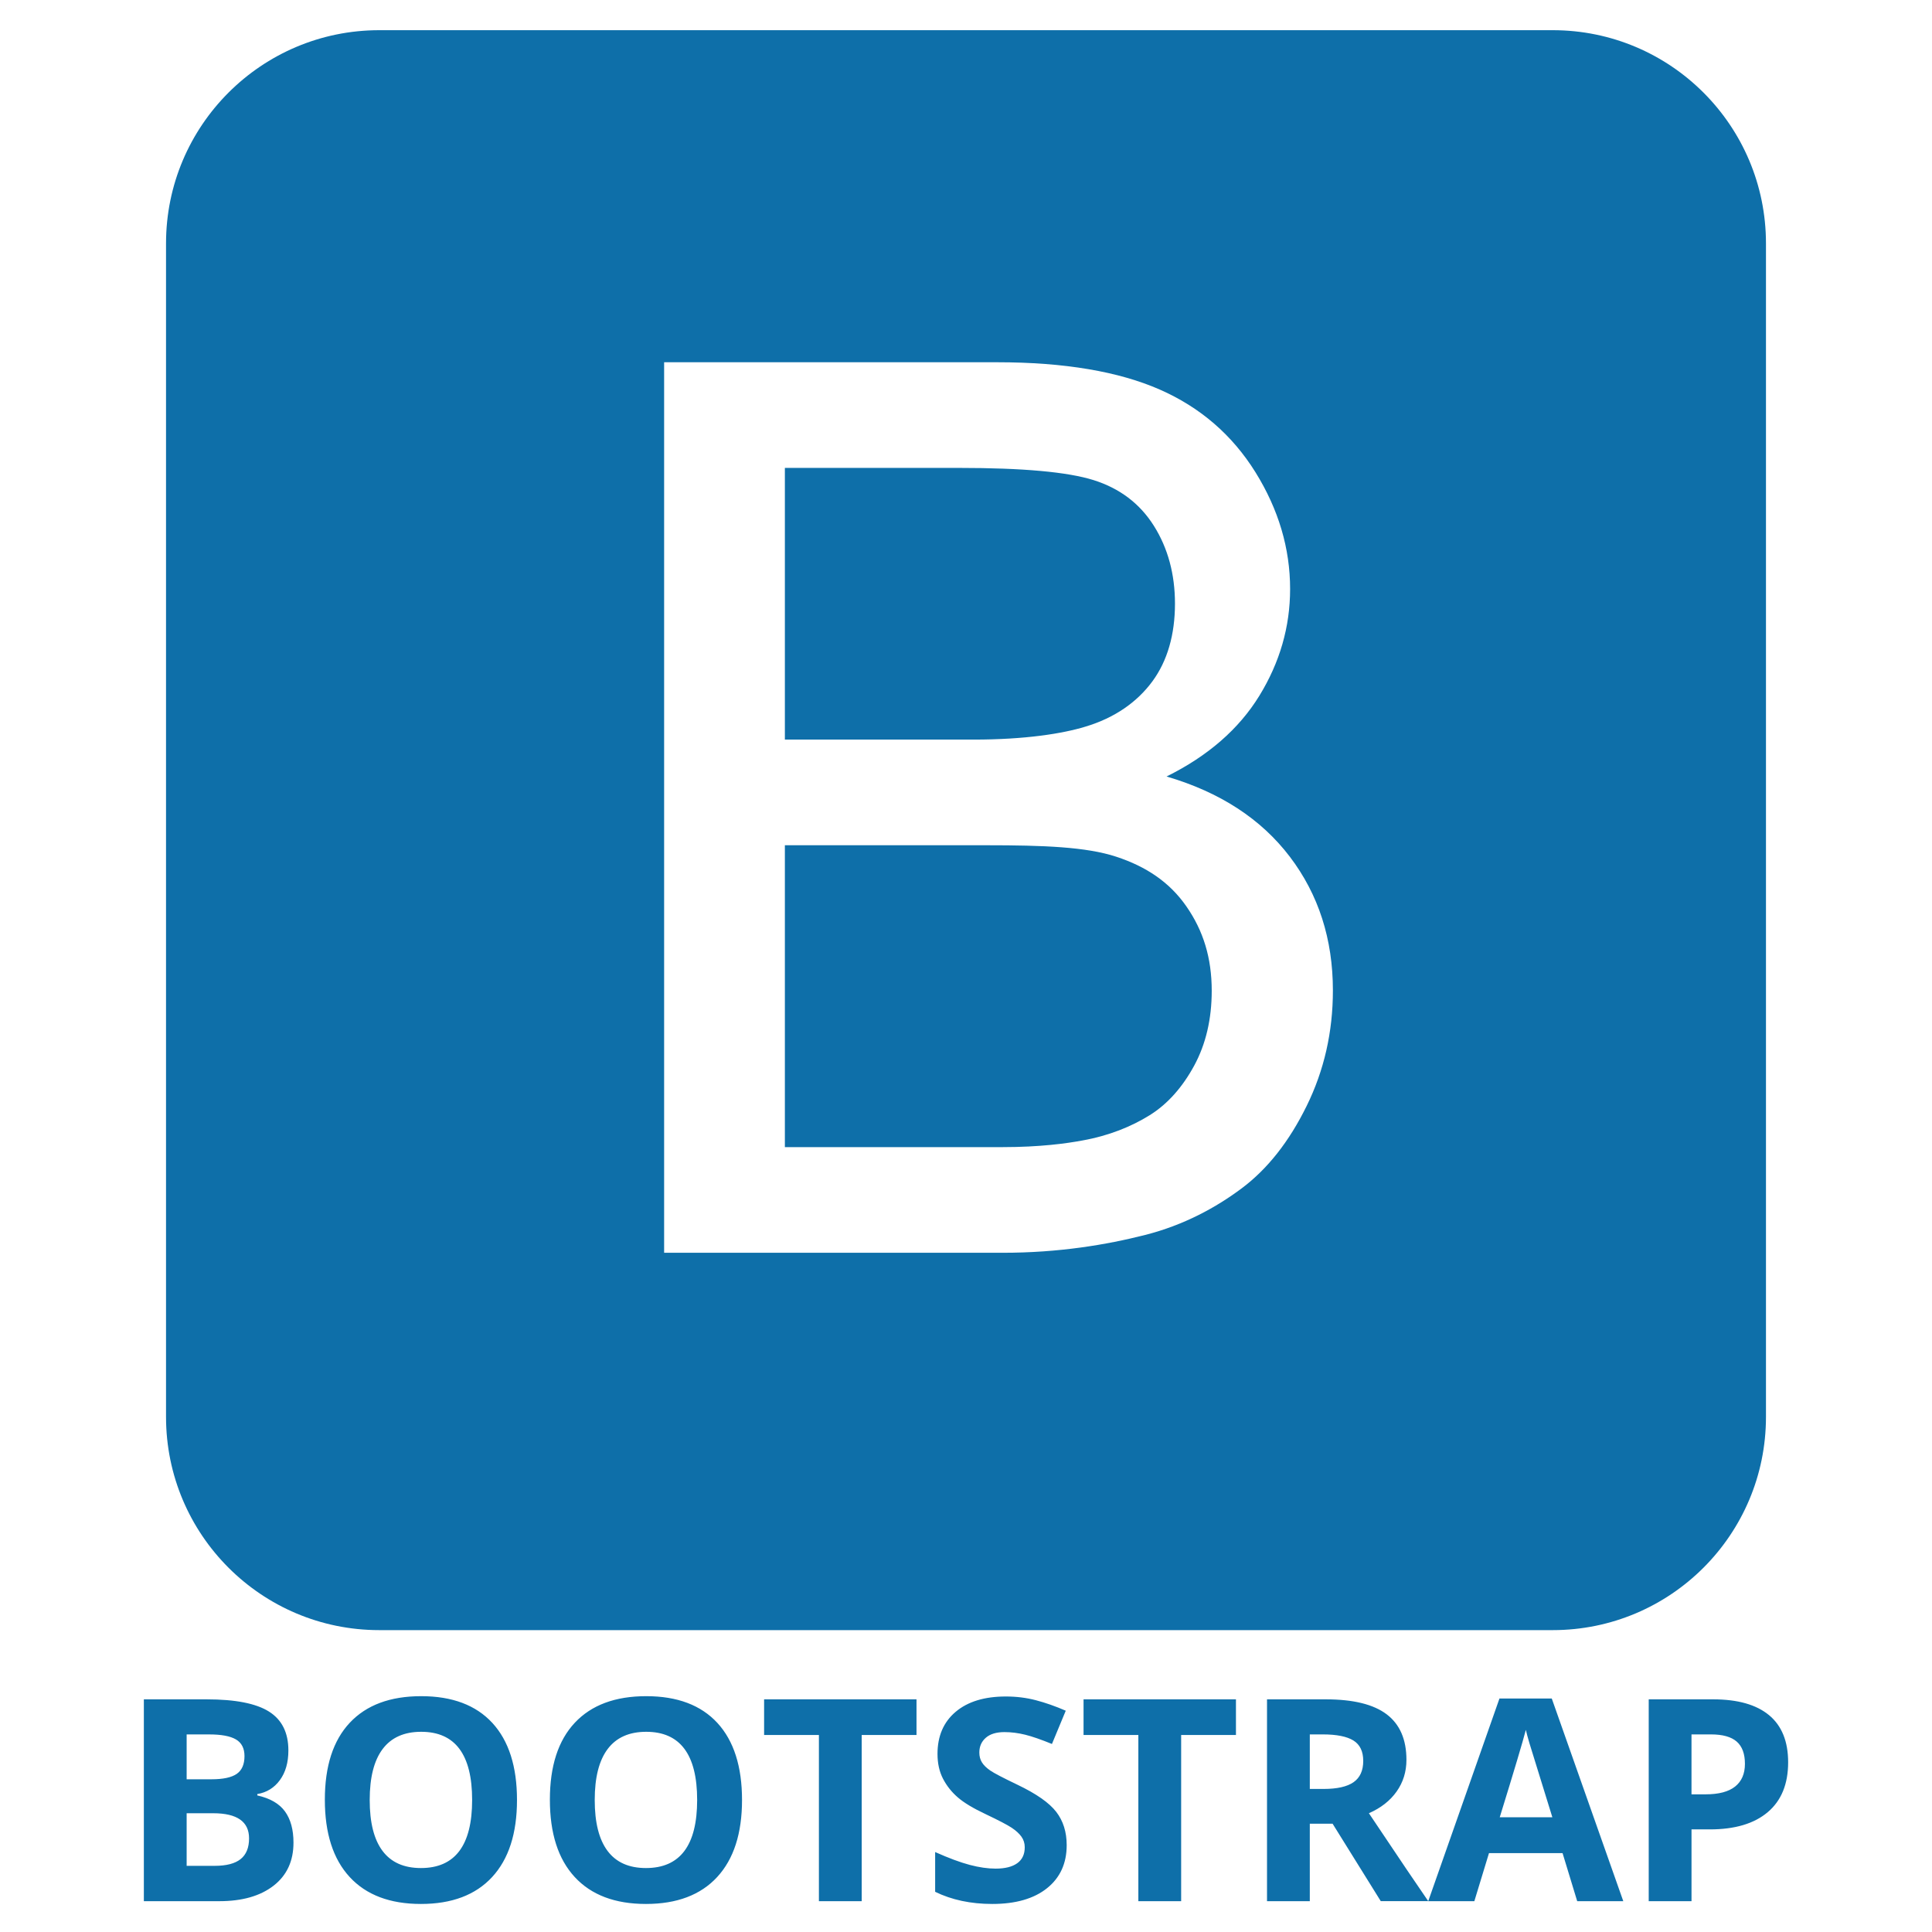
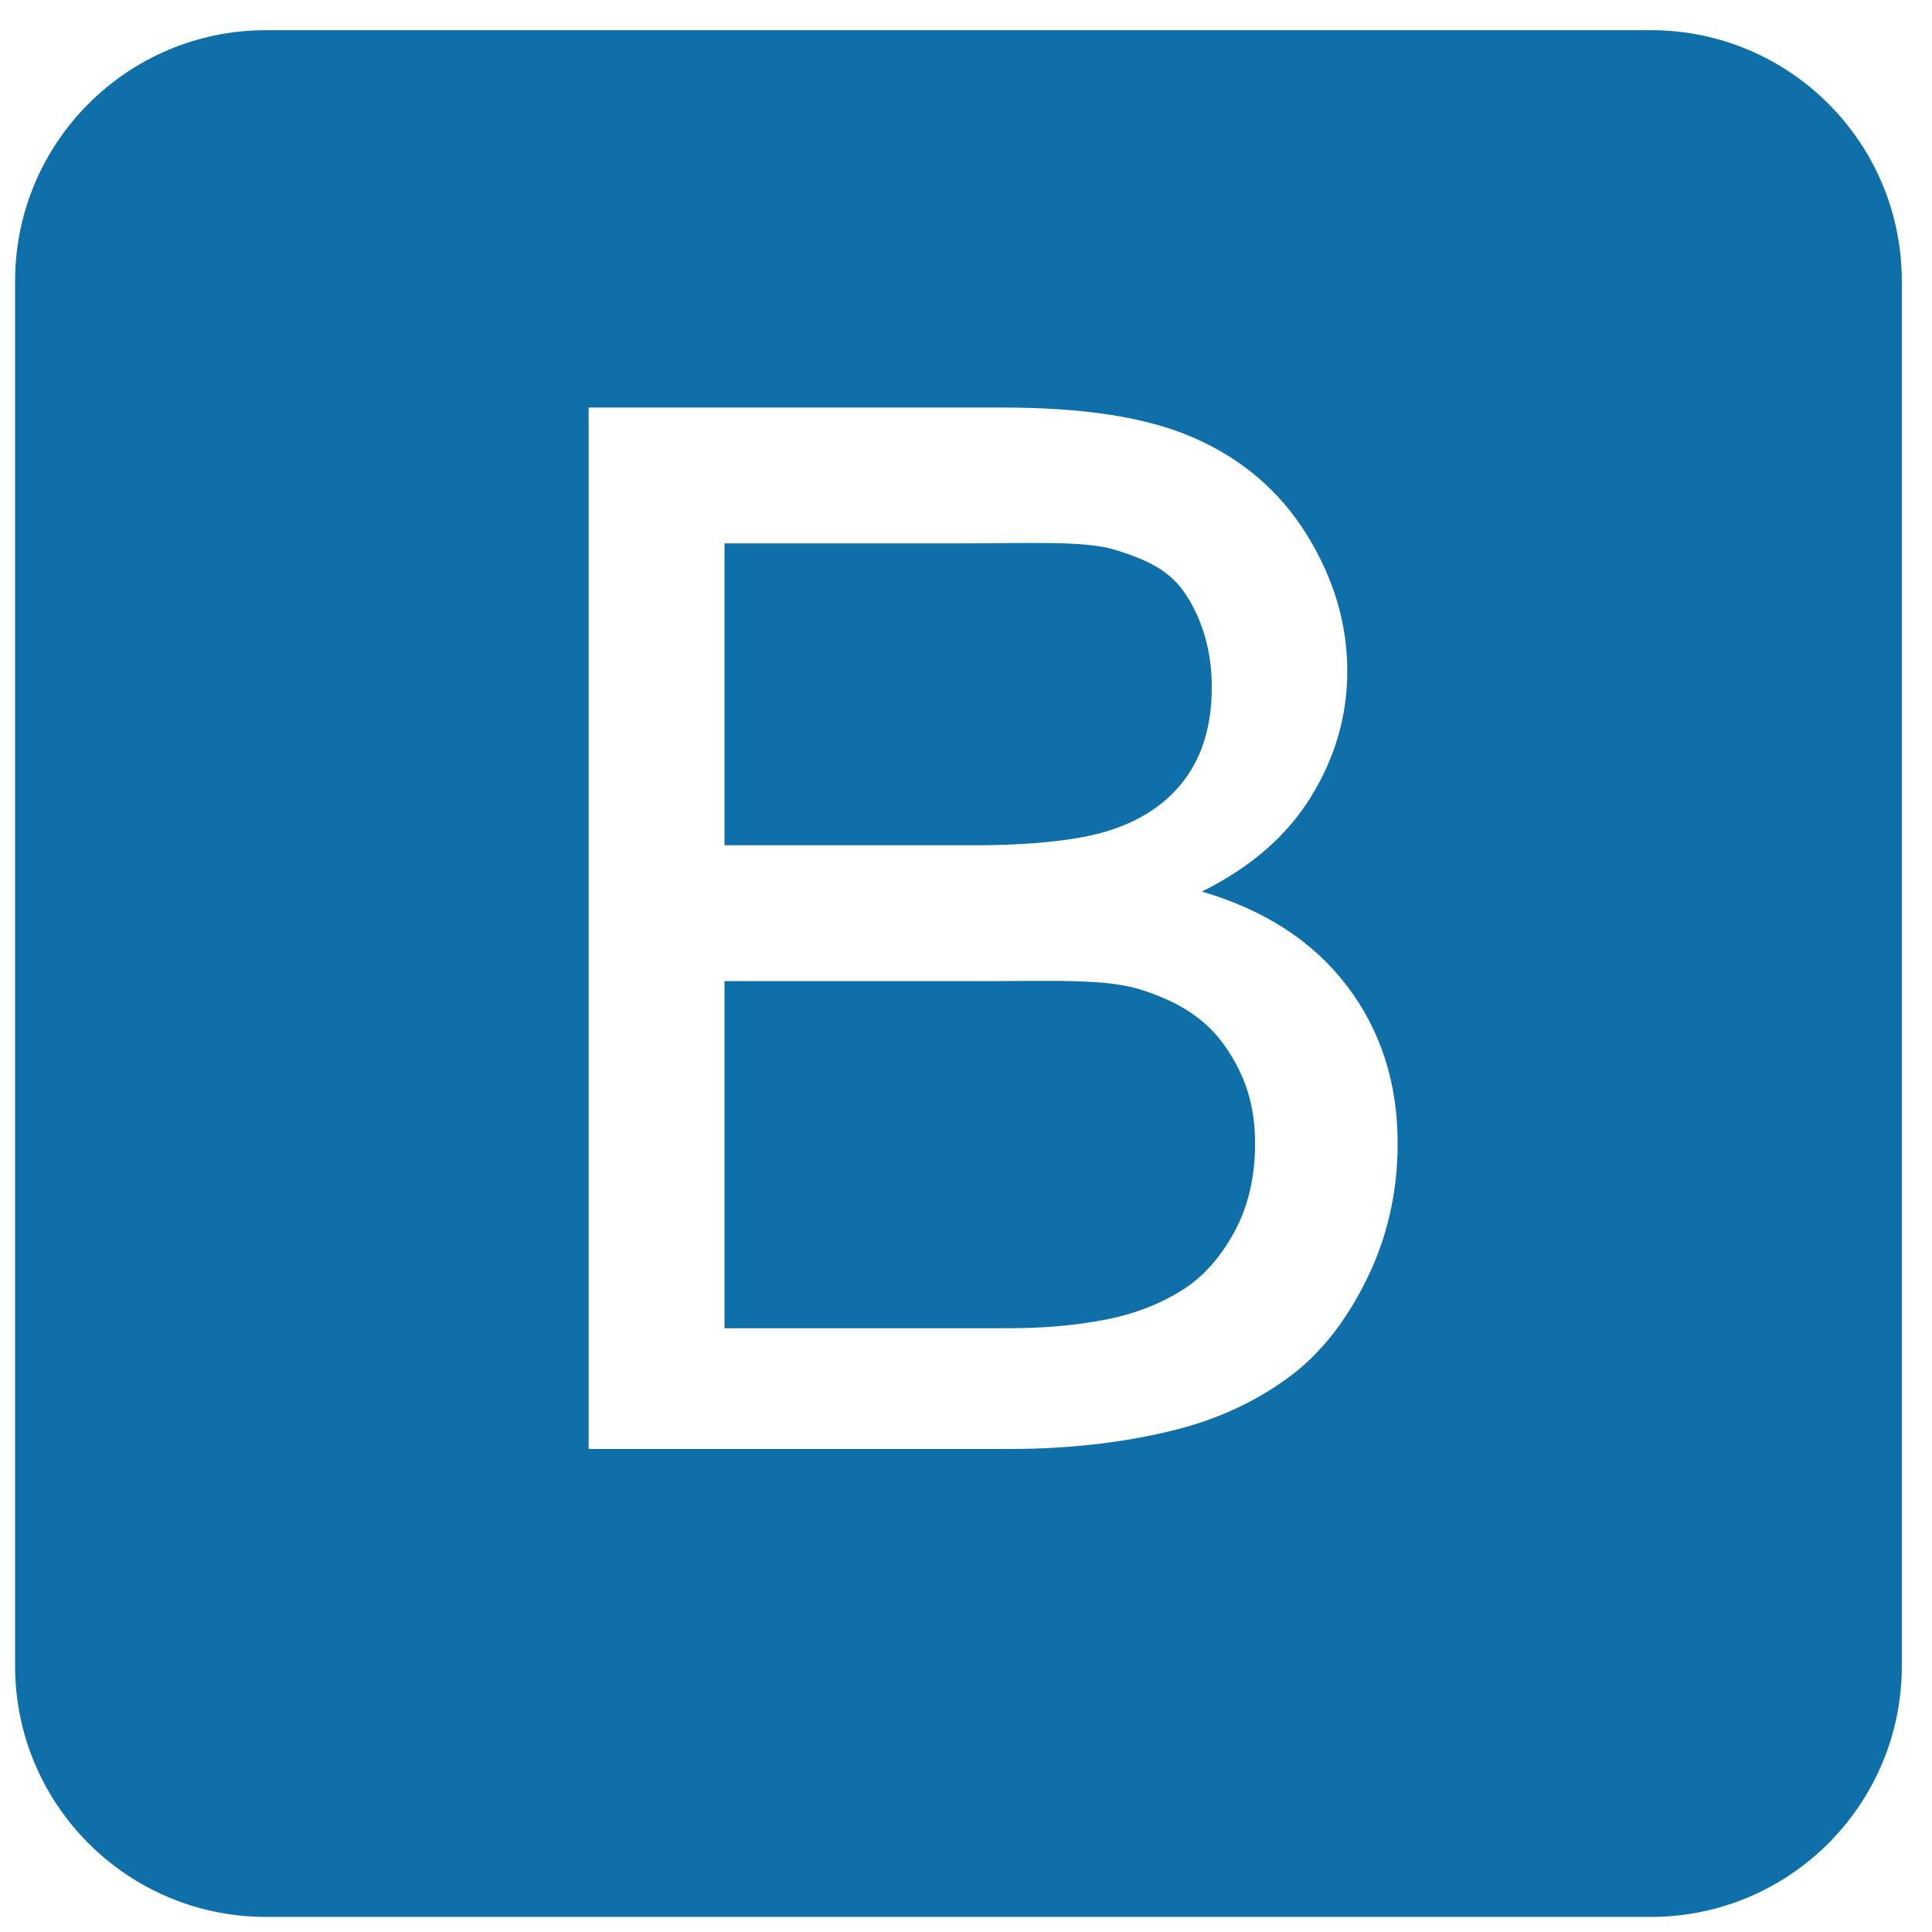
<svg xmlns="http://www.w3.org/2000/svg" viewBox="0 0 128 128">
-   <path fill="#0E6FA9" d="M9.531 112.586h4.161c1.896 0 3.273.27 4.129.81.857.54 1.285 1.398 1.285 2.575 0 .799-.188 1.454-.563 1.966s-.874.82-1.496.924v.091c.848.189 1.459.543 1.834 1.061s.563 1.207.563 2.067c0 1.22-.44 2.171-1.322 2.854-.881.683-2.078 1.024-3.59 1.024h-5.001v-13.372zm2.835 5.296h1.646c.768 0 1.325-.119 1.669-.356.345-.238.517-.631.517-1.18 0-.512-.187-.879-.562-1.102s-.968-.334-1.779-.334h-1.491v2.972zm0 2.25v3.485h1.848c.78 0 1.356-.149 1.729-.448s.558-.756.558-1.372c0-1.109-.793-1.665-2.378-1.665h-1.757zM34.252 119.254c0 2.213-.549 3.915-1.646 5.104s-2.67 1.784-4.719 1.784-3.622-.595-4.719-1.784c-1.098-1.189-1.646-2.896-1.646-5.122s.55-3.925 1.651-5.099 2.678-1.761 4.733-1.761 3.626.592 4.715 1.774c1.087 1.183 1.631 2.885 1.631 5.104zm-9.758 0c0 1.494.283 2.619.851 3.375.567.756 1.414 1.134 2.542 1.134 2.262 0 3.393-1.503 3.393-4.509 0-3.012-1.125-4.518-3.375-4.518-1.128 0-1.979.379-2.552 1.139s-.859 1.885-.859 3.379zM49.161 119.254c0 2.213-.549 3.915-1.646 5.104s-2.67 1.784-4.719 1.784-3.622-.595-4.719-1.784c-1.098-1.189-1.646-2.896-1.646-5.122s.55-3.925 1.651-5.099 2.678-1.761 4.733-1.761 3.626.592 4.715 1.774c1.086 1.183 1.631 2.885 1.631 5.104zm-9.759 0c0 1.494.283 2.619.851 3.375.567.756 1.414 1.134 2.542 1.134 2.262 0 3.393-1.503 3.393-4.509 0-3.012-1.125-4.518-3.375-4.518-1.128 0-1.979.379-2.552 1.139s-.859 1.885-.859 3.379zM57.09 125.958h-2.835v-11.012h-3.631v-2.36h10.097v2.36h-3.631v11.012zM70.671 122.245c0 1.208-.434 2.159-1.303 2.854-.869.695-2.078 1.043-3.626 1.043-1.427 0-2.689-.269-3.786-.805v-2.634c.902.402 1.666.686 2.291.851s1.196.247 1.715.247c.622 0 1.099-.119 1.431-.356.333-.238.499-.591.499-1.061 0-.262-.073-.495-.219-.7-.146-.204-.361-.401-.645-.59s-.861-.491-1.733-.905c-.817-.384-1.43-.753-1.838-1.107-.409-.354-.735-.765-.979-1.234-.244-.47-.366-1.019-.366-1.646 0-1.183.401-2.113 1.203-2.79s1.91-1.015 3.325-1.015c.695 0 1.358.082 1.989.247.631.165 1.291.396 1.98.695l-.915 2.204c-.713-.292-1.303-.497-1.77-.613-.467-.116-.925-.174-1.376-.174-.537 0-.948.125-1.235.375-.287.25-.43.576-.43.979 0 .25.058.468.174.654.116.186.3.366.553.54.253.174.852.486 1.797.938 1.25.598 2.107 1.197 2.57 1.797s.694 1.334.694 2.206zM78.254 125.958h-2.835v-11.012h-3.631v-2.36h10.097v2.36h-3.631v11.012zM86.778 120.827v5.131h-2.835v-13.372h3.896c1.817 0 3.161.331 4.033.992.872.662 1.308 1.667 1.308 3.014 0 .787-.216 1.486-.649 2.099s-1.046 1.093-1.838 1.44c2.012 3.006 3.323 4.948 3.933 5.826h-3.146l-3.192-5.131h-1.51zm0-2.305h.915c.896 0 1.558-.149 1.985-.448s.64-.769.64-1.409c0-.634-.218-1.085-.654-1.354-.436-.268-1.111-.402-2.026-.402h-.86v3.613zM104.494 125.958l-.97-3.183h-4.875l-.97 3.183h-3.055l4.719-13.426h3.466l4.738 13.426h-3.053zm-1.647-5.561c-.896-2.884-1.401-4.515-1.514-4.893-.113-.378-.193-.677-.242-.896-.201.78-.777 2.71-1.729 5.789h3.485zM118.469 116.757c0 1.439-.45 2.54-1.349 3.301-.899.763-2.178 1.144-3.837 1.144h-1.216v4.756h-2.835v-13.372h4.271c1.622 0 2.855.349 3.7 1.047.844.699 1.266 1.74 1.266 3.124zm-6.402 2.122h.933c.872 0 1.524-.172 1.957-.517.433-.345.649-.846.649-1.504 0-.665-.182-1.156-.544-1.473-.363-.317-.932-.476-1.706-.476h-1.29v3.97zM73.951 56.759c-1.983-.653-4.838-.759-8.565-.759h-13.386v20h14.424c2.502 0 4.259-.249 5.271-.437 1.783-.318 3.274-.93 4.472-1.676 1.198-.744 2.183-1.869 2.955-3.293.771-1.424 1.158-3.087 1.158-4.951 0-2.184-.559-3.98-1.677-5.59-1.117-1.611-2.668-2.642-4.652-3.294zM71.895 48.147c1.97-.586 3.455-1.646 4.452-3.003.999-1.357 1.498-3.103 1.498-5.154 0-1.943-.466-3.675-1.398-5.154-.932-1.478-2.263-2.481-3.992-3.027-1.732-.544-4.7-.809-8.906-.809h-11.549v18h12.507c3.435 0 5.897-.399 7.388-.853zM117 16.126c0-7.802-6.325-14.126-14.127-14.126h-77.746c-7.802 0-14.127 6.324-14.127 14.126v77.748c0 7.802 6.325 14.126 14.127 14.126h77.746c7.802 0 14.127-6.324 14.127-14.126v-77.748zm-30.43 57.144c-1.157 2.356-2.589 4.173-4.292 5.451-1.704 1.277-3.841 2.446-6.41 3.098-2.569.653-5.717 1.181-9.444 1.181h-22.424v-59h22.065c4.473 0 8.059.62 10.761 1.804 2.703 1.185 4.818 3.021 6.351 5.483 1.53 2.463 2.296 5.046 2.296 7.735 0 2.502-.68 4.861-2.036 7.071-1.358 2.21-3.408 3.995-6.15 5.352 3.54 1.038 6.263 2.811 8.166 5.313 1.903 2.503 2.855 5.458 2.855 8.866-.001 2.742-.579 5.291-1.738 7.646z" />
+   <path fill="#0E6FA9" d="M75.701 65.603c-2.334-.768-5.694-.603-10.08-.603h-17.621v23h18.844c2.944 0 5.012-.315 6.203-.535 2.099-.376 3.854-1.104 5.264-1.982 1.409-.876 2.568-2.205 3.478-3.881.908-1.676 1.363-3.637 1.363-5.83 0-2.568-.658-4.54-1.975-6.436-1.316-1.896-3.141-2.965-5.476-3.733zM73.282 55.087c2.317-.688 4.064-1.89 5.239-3.487 1.176-1.598 1.763-3.631 1.763-6.044 0-2.286-.549-4.314-1.646-6.054s-2.662-2.413-4.699-3.056c-2.037-.641-5.53-.446-10.48-.446h-15.459v20h16.587c4.042 0 6.939-.38 8.695-.913zM126 18.625c0-9.182-7.443-16.625-16.625-16.625h-91.75c-9.182 0-16.625 7.443-16.625 16.625v91.75c0 9.182 7.443 16.625 16.625 16.625h91.75c9.182 0 16.625-7.443 16.625-16.625v-91.75zm-35.447 66.12c-1.362 2.773-3.047 4.911-5.052 6.415-2.006 1.504-4.521 2.78-7.544 3.548-3.022.769-6.728 1.292-11.113 1.292h-27.844v-69h27.42c5.264 0 9.485.609 12.665 2.002 3.181 1.395 5.671 3.497 7.474 6.395 1.801 2.898 2.702 5.907 2.702 9.071 0 2.945-.8 5.708-2.397 8.308-1.598 2.602-4.011 4.694-7.237 6.292 4.166 1.222 7.37 3.304 9.61 6.248 2.24 2.945 3.36 6.422 3.36 10.432 0 3.227-.681 6.225-2.044 8.997z" />
</svg>
